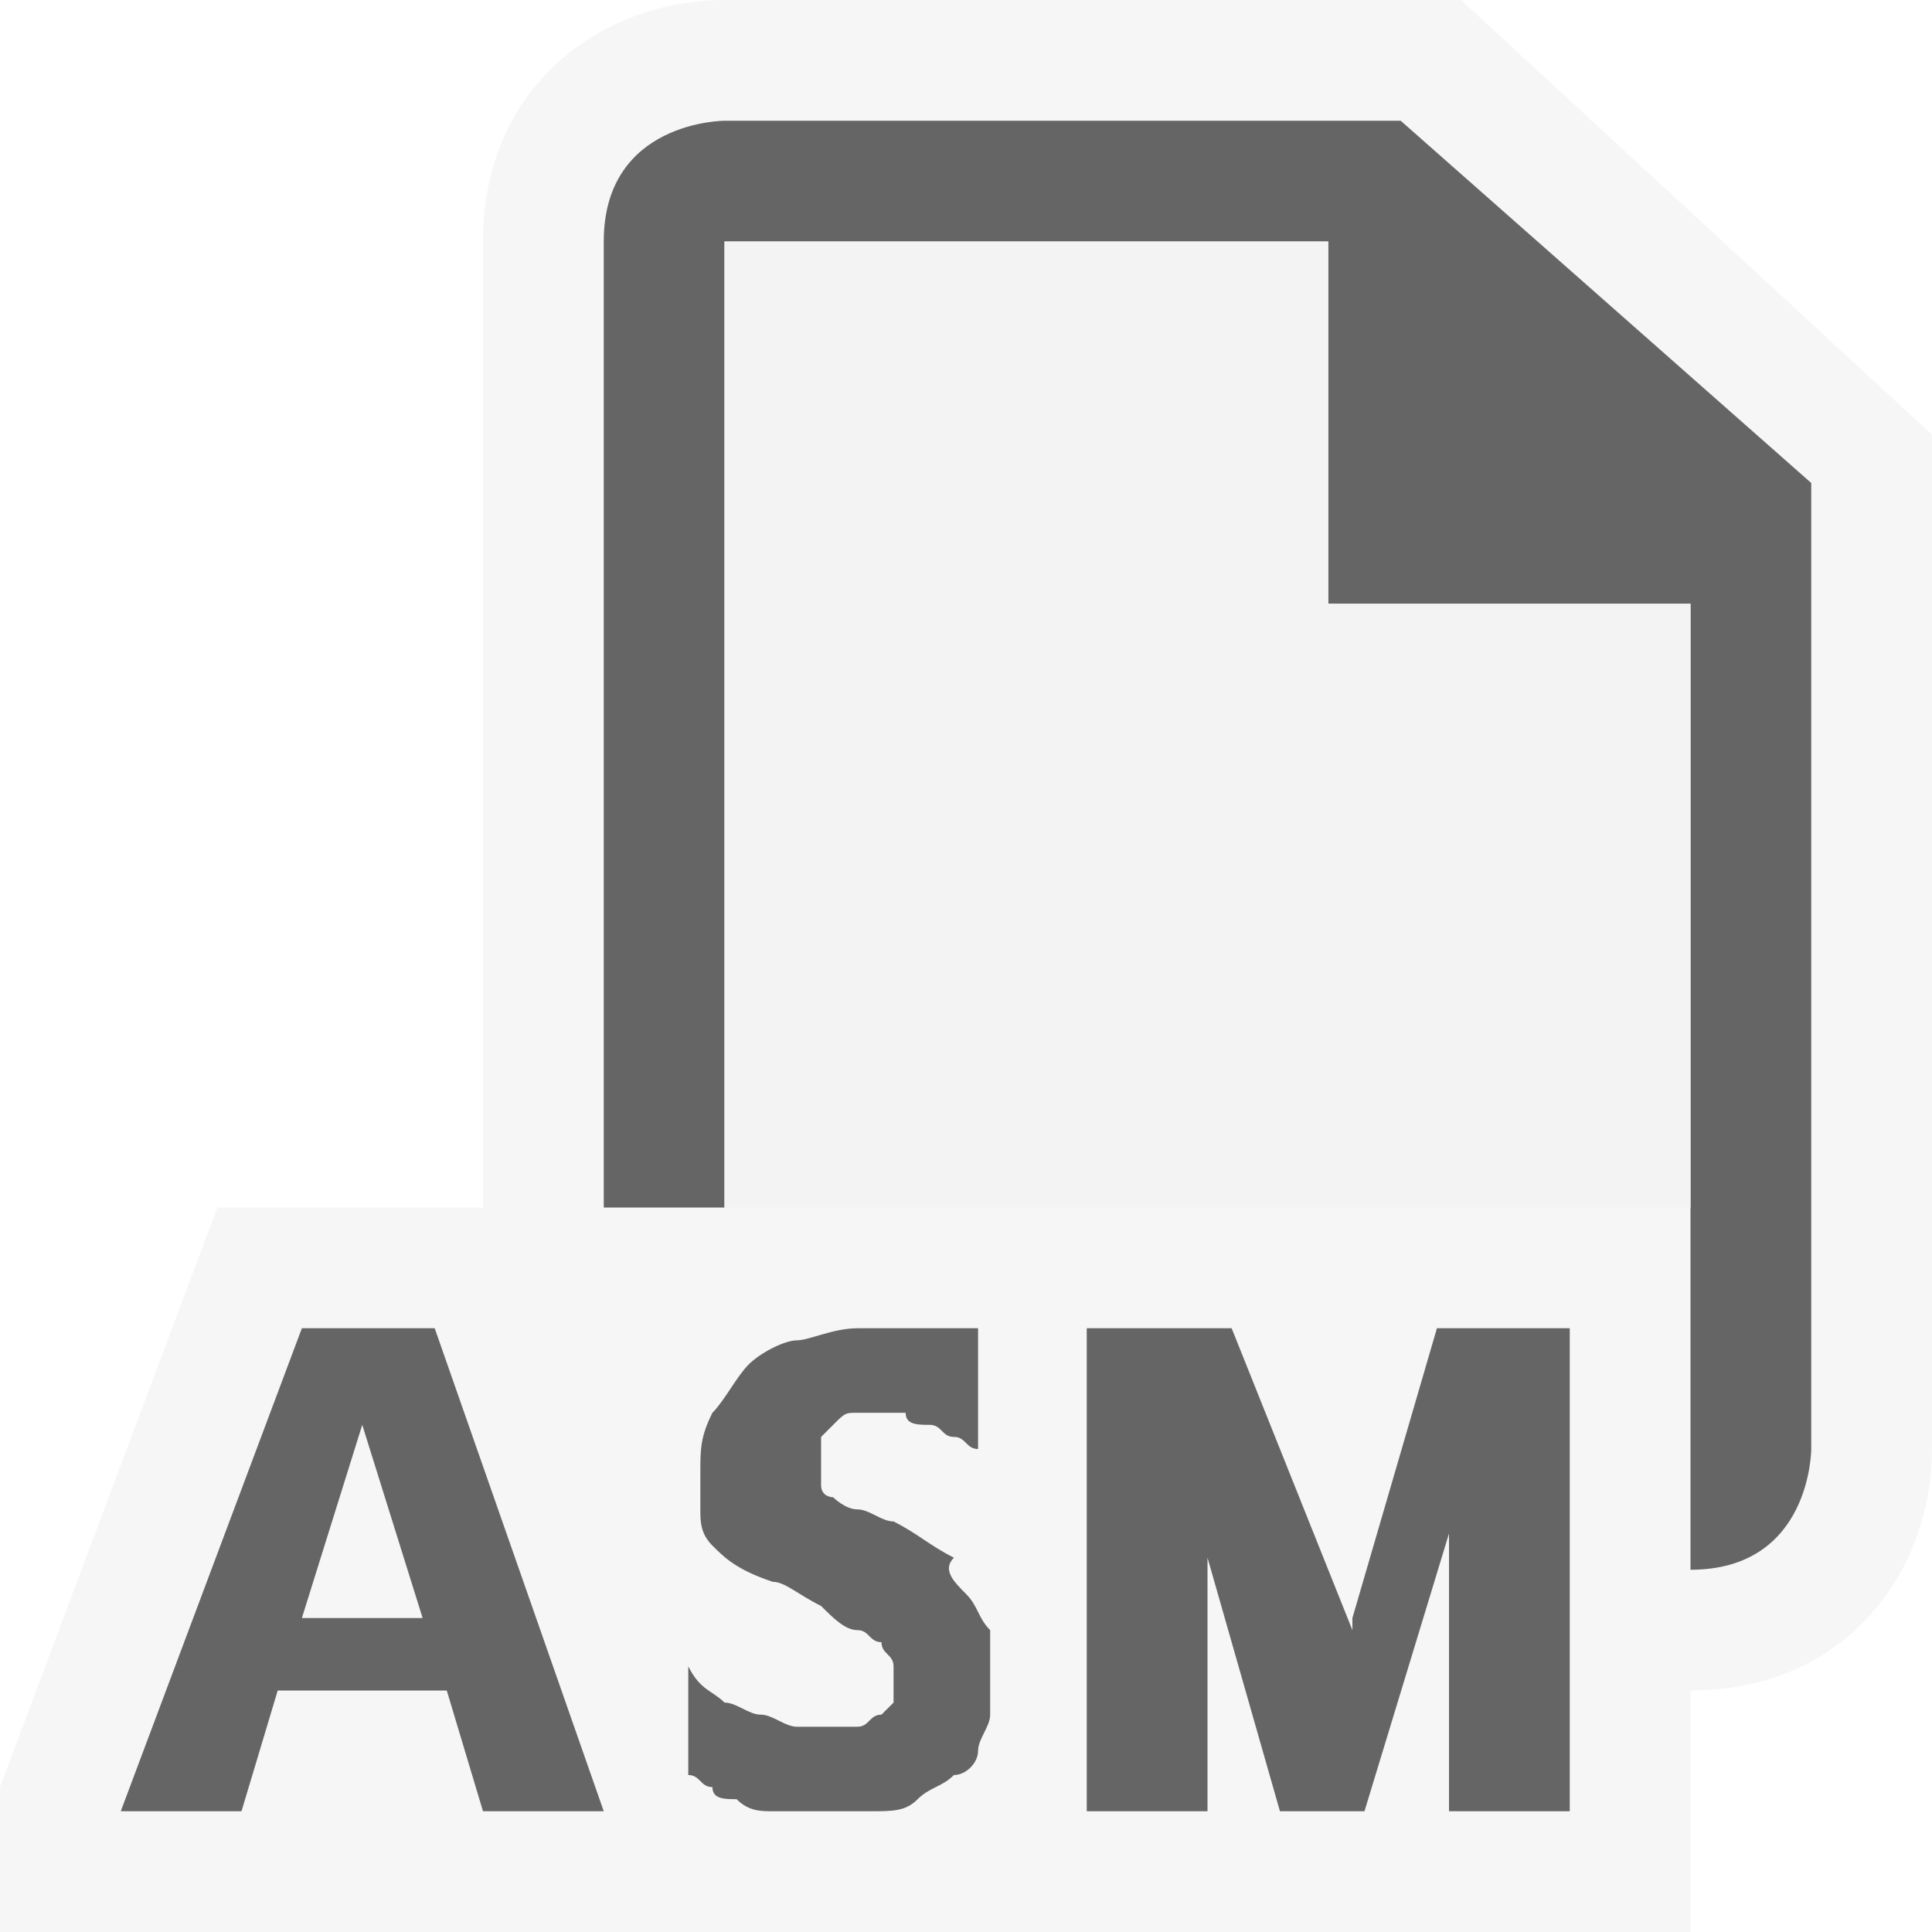
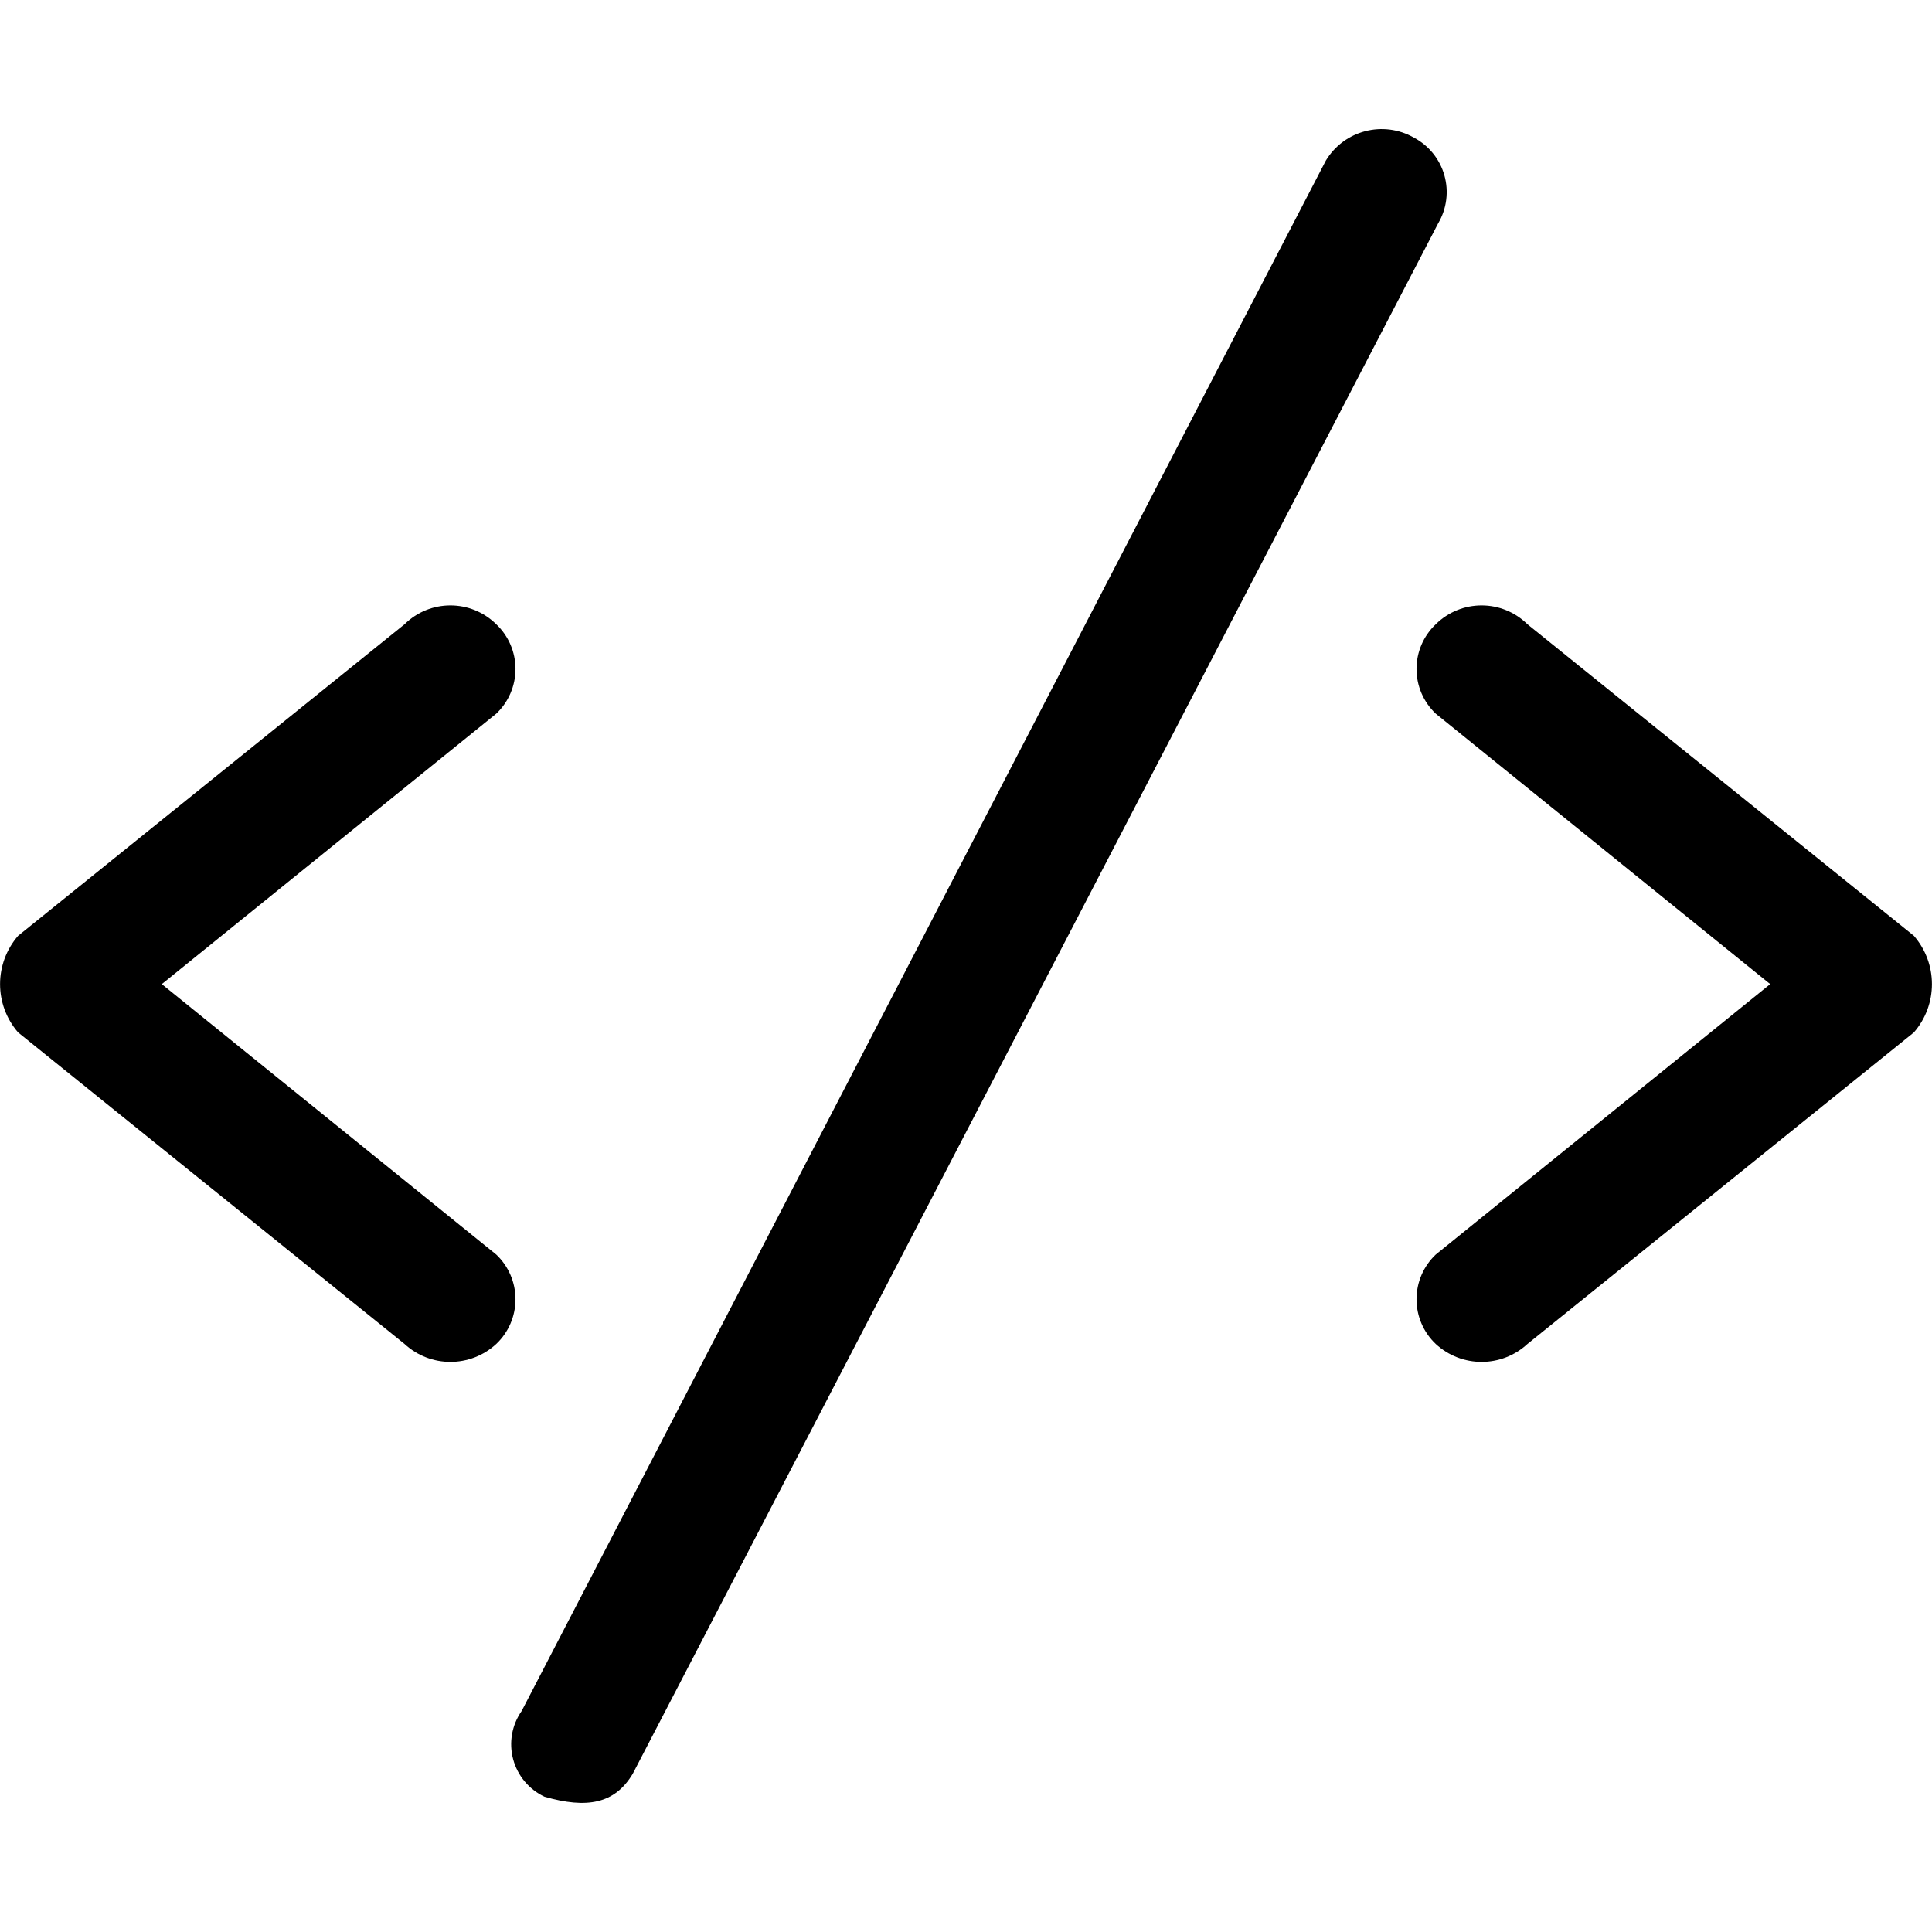
- <svg xmlns="http://www.w3.org/2000/svg" version="1.1" x="0px" y="0px" viewBox="0 0 16 16" style="enable-background:new 0 0 16 16;" xml:space="preserve">
-   <g id="canvas">
-     <path id="XMLID_1_" style="opacity:0;fill:#F6F6F6;" d="M16,16H0V0h16V16z" />
-   </g>
-   <g id="outline">
-     <path id="XMLID_3_" style="fill:#F6F6F6;" d="M16,3.6V12c0,1-0.7,2-2,2v2H0v-1.2L1.8,10H4V2c0-1.3,1-2,2-2h6.1L16,3.6z" />
-   </g>
-   <g id="iconBg">
-     <path id="XMLID_5_" style="fill:#656565;" d="M4,15l-0.3-1H2.3L2,15H1l1.5-4h1.1L5,15H4z M3,11.8l-0.5,1.6h1   C3.5,13.4,3,11.8,3,11.8z M8.2,13.9c0,0.1,0,0.2,0,0.3c0,0.1-0.1,0.2-0.1,0.3c0,0.1-0.1,0.2-0.2,0.2c-0.1,0.1-0.2,0.1-0.3,0.2   c-0.1,0.1-0.2,0.1-0.4,0.1c-0.1,0-0.3,0-0.5,0c-0.1,0-0.2,0-0.3,0c-0.1,0-0.2,0-0.3-0.1c-0.1,0-0.2,0-0.2-0.1   c-0.1,0-0.1-0.1-0.2-0.1v-0.9C5.8,14,5.9,14,6,14.1c0.1,0,0.2,0.1,0.3,0.1c0.1,0,0.2,0.1,0.3,0.1c0.1,0,0.2,0,0.3,0   c0.1,0,0.2,0,0.2,0c0.1,0,0.1-0.1,0.2-0.1c0,0,0.1-0.1,0.1-0.1c0,0,0-0.1,0-0.1c0-0.1,0-0.1,0-0.2c0-0.1-0.1-0.1-0.1-0.2   c-0.1,0-0.1-0.1-0.2-0.1c-0.1,0-0.2-0.1-0.3-0.2c-0.2-0.1-0.3-0.2-0.4-0.2C6.1,13,6,12.9,5.9,12.8c-0.1-0.1-0.1-0.2-0.1-0.3   c0-0.1,0-0.2,0-0.3c0-0.2,0-0.3,0.1-0.5c0.1-0.1,0.2-0.3,0.3-0.4c0.1-0.1,0.3-0.2,0.4-0.2C6.7,11.1,6.9,11,7.1,11   c0.1,0,0.2,0,0.3,0c0.1,0,0.2,0,0.3,0c0.1,0,0.2,0,0.2,0c0.1,0,0.1,0,0.2,0V12c-0.1,0-0.1-0.1-0.2-0.1c-0.1,0-0.1-0.1-0.2-0.1   c-0.1,0-0.2,0-0.2-0.1c-0.1,0-0.2,0-0.2,0c-0.1,0-0.1,0-0.2,0c-0.1,0-0.1,0-0.2,0.1c0,0-0.1,0.1-0.1,0.1c0,0,0,0.1,0,0.2   c0,0.1,0,0.1,0,0.2c0,0.1,0.1,0.1,0.1,0.1c0,0,0.1,0.1,0.2,0.1c0.1,0,0.2,0.1,0.3,0.1c0.2,0.1,0.3,0.2,0.5,0.3   C7.8,13,7.9,13.1,8,13.2c0.1,0.1,0.1,0.2,0.2,0.3C8.2,13.6,8.2,13.7,8.2,13.9z M12,11h-0.1l-0.7,2.4c0,0,0,0.1,0,0.1   c0,0,0,0.1,0,0.2c0,0.1,0,0.1,0,0.2c0,0,0,0.2,0,0.2h0c0,0,0-0.1,0-0.2c0,0,0-0.1,0-0.2c0-0.1,0-0.1,0-0.1c0,0,0-0.1,0-0.1L10.2,11   H10H9v4h1v-2.1l0.6,2.1h0.7l0.7-2.3V15h1v-4H12z M11.6,1H6c0,0-1,0-1,1c0,0.6,0,5,0,8h1V2h5v3h3v5v2v1c1,0,1-1,1-1V4L11.6,1z" />
-   </g>
-   <g id="iconFg">
-     <path id="XMLID_10_" style="fill:#F3F3F3;" d="M14,5v5H6V2h5v3H14z" />
-   </g>
+ <svg xmlns="http://www.w3.org/2000/svg" viewBox="0 0 16 16">
+   <path d="M4.11,10.39,1.34,8.15,4.11,5.91a.51.51,0,0,0,0-.74.54.54,0,0,0-.76,0L.15,7.75a.61.61,0,0,0,0,.8l3.2,2.58a.56.56,0,0,0,.76,0A.51.51,0,0,0,4.11,10.39Zm7.6-9.25a.54.54,0,0,0-.73.19L4.32,14.17a.48.48,0,0,0,.19.71c.35.1.58.06.73-.19L11.91,1.85A.51.51,0,0,0,11.71,1.14Zm4.14,6.61-3.2-2.58a.54.54,0,0,0-.76,0,.51.51,0,0,0,0,.74l2.77,2.24-2.77,2.24a.51.51,0,0,0,0,.74.56.56,0,0,0,.76,0l3.2-2.58a.61.61,0,0,0,0-.8Z" />
</svg>
